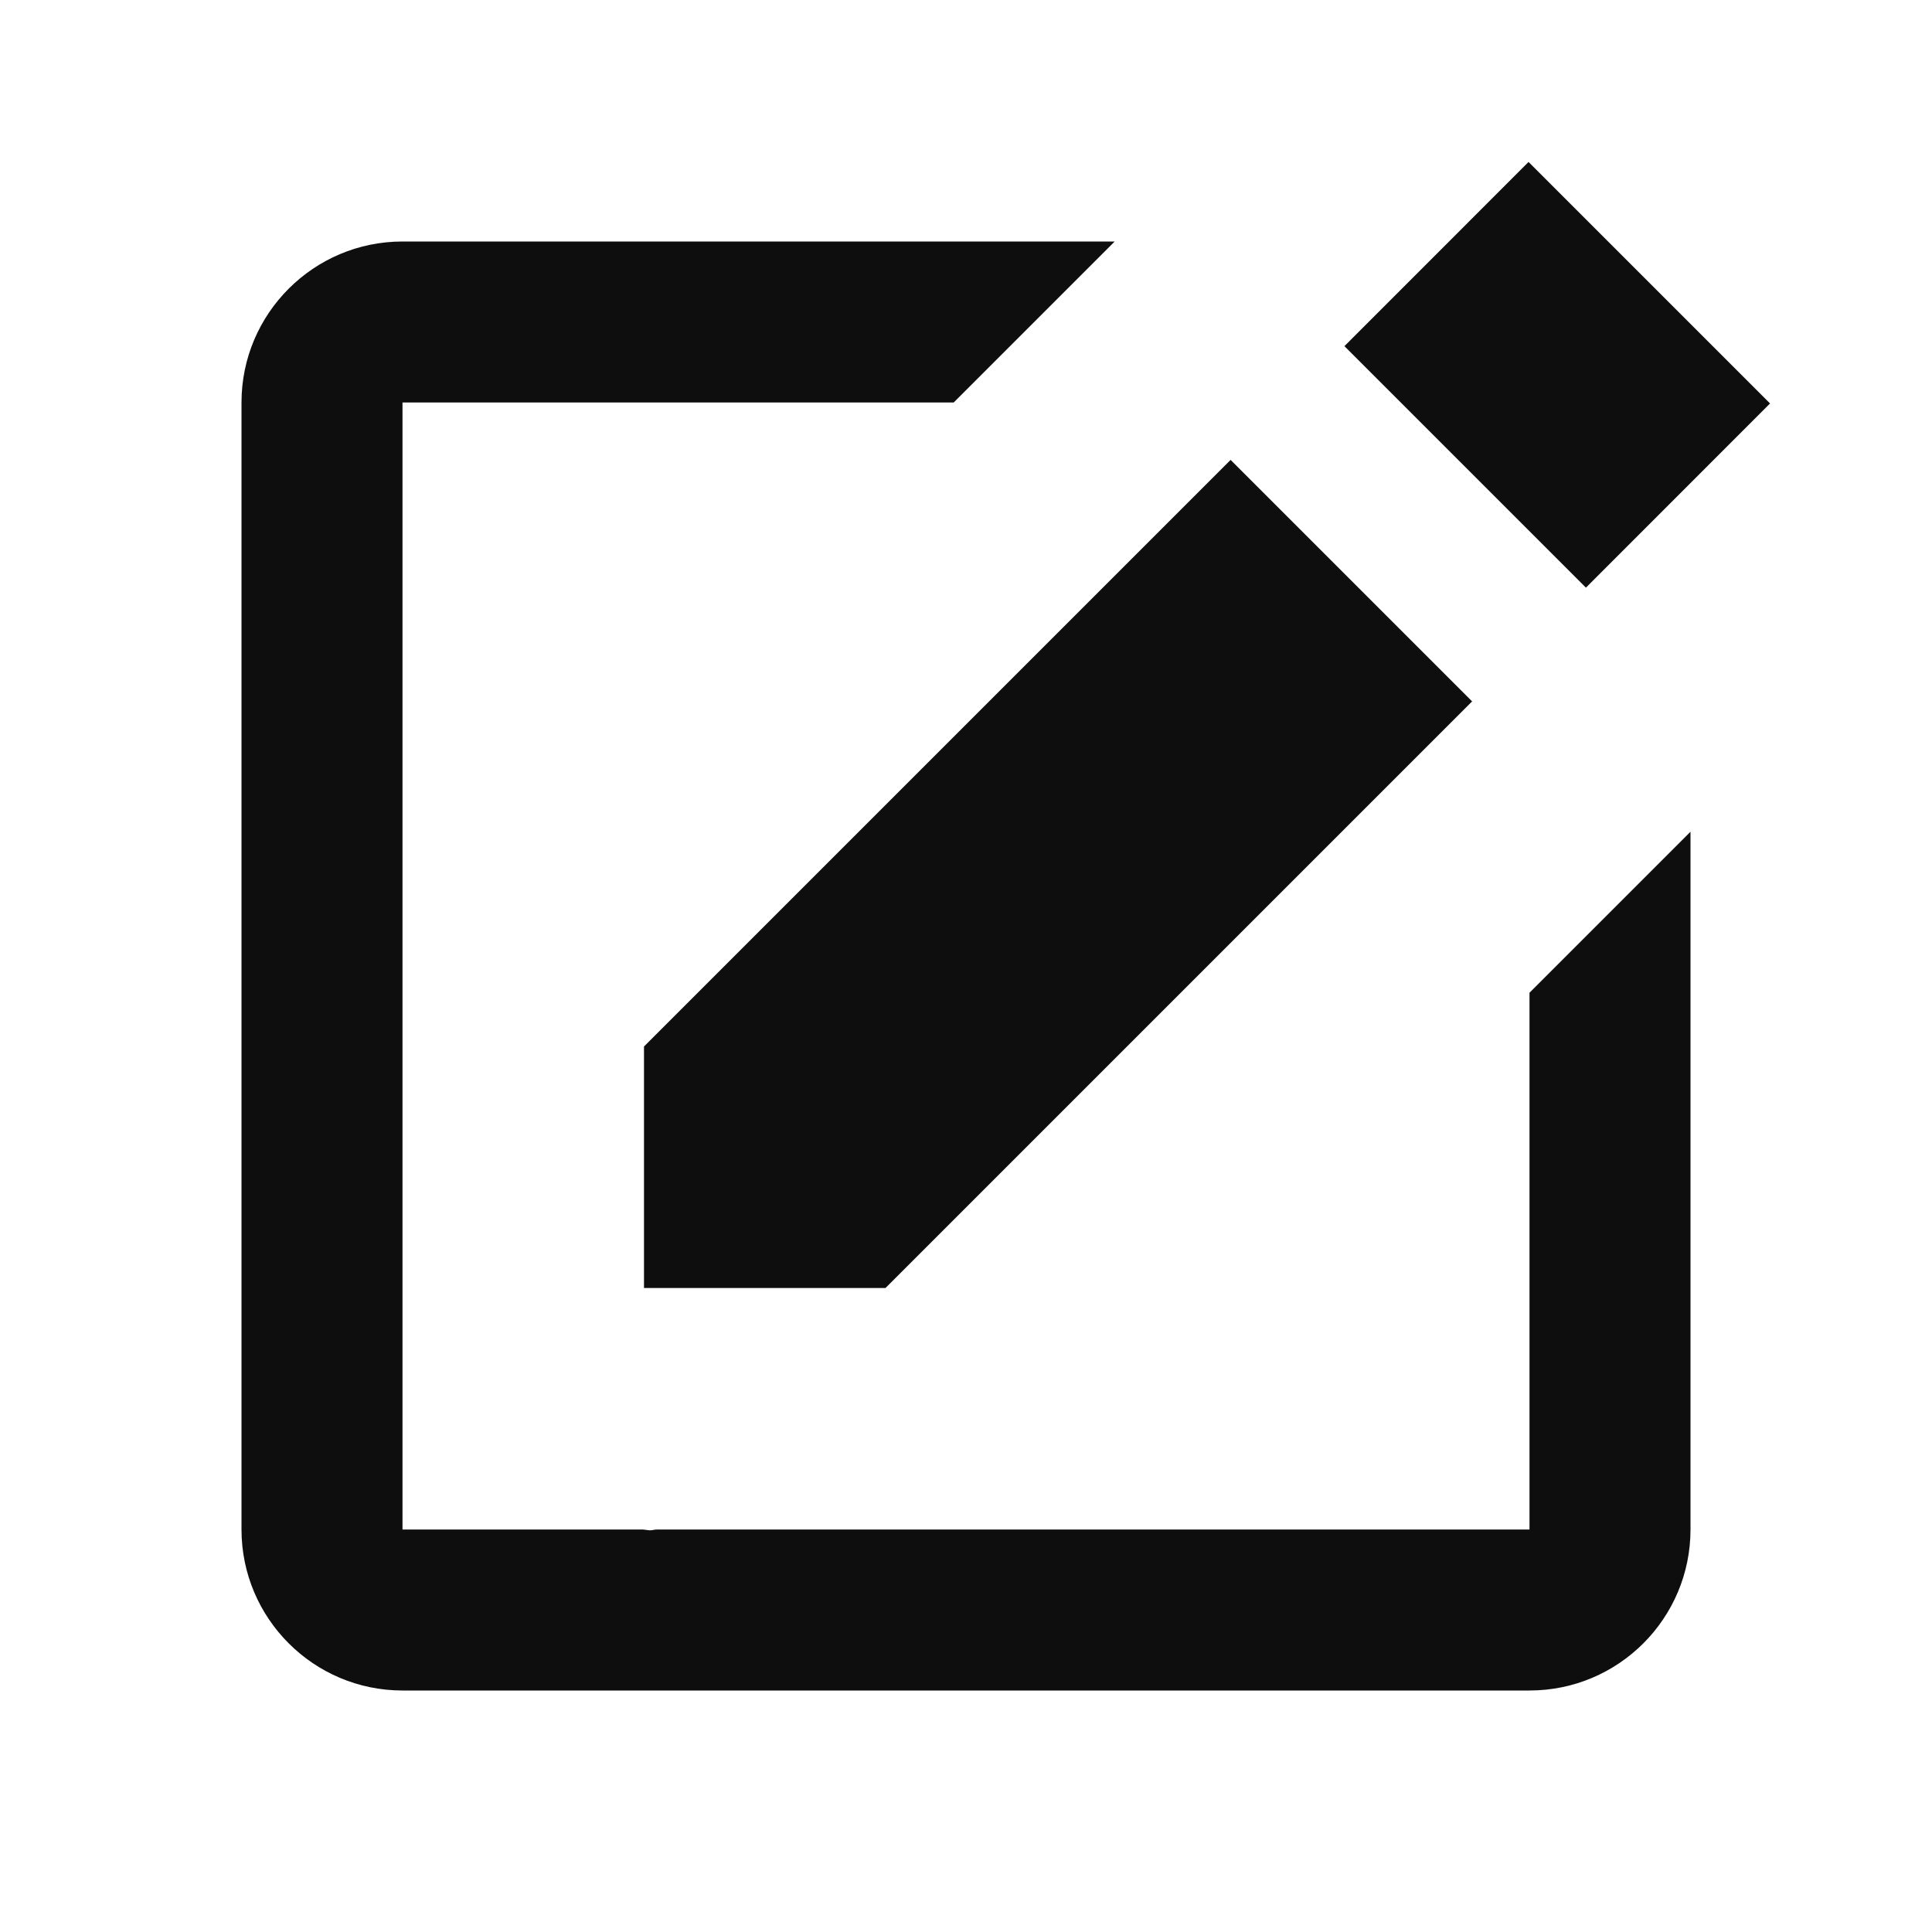
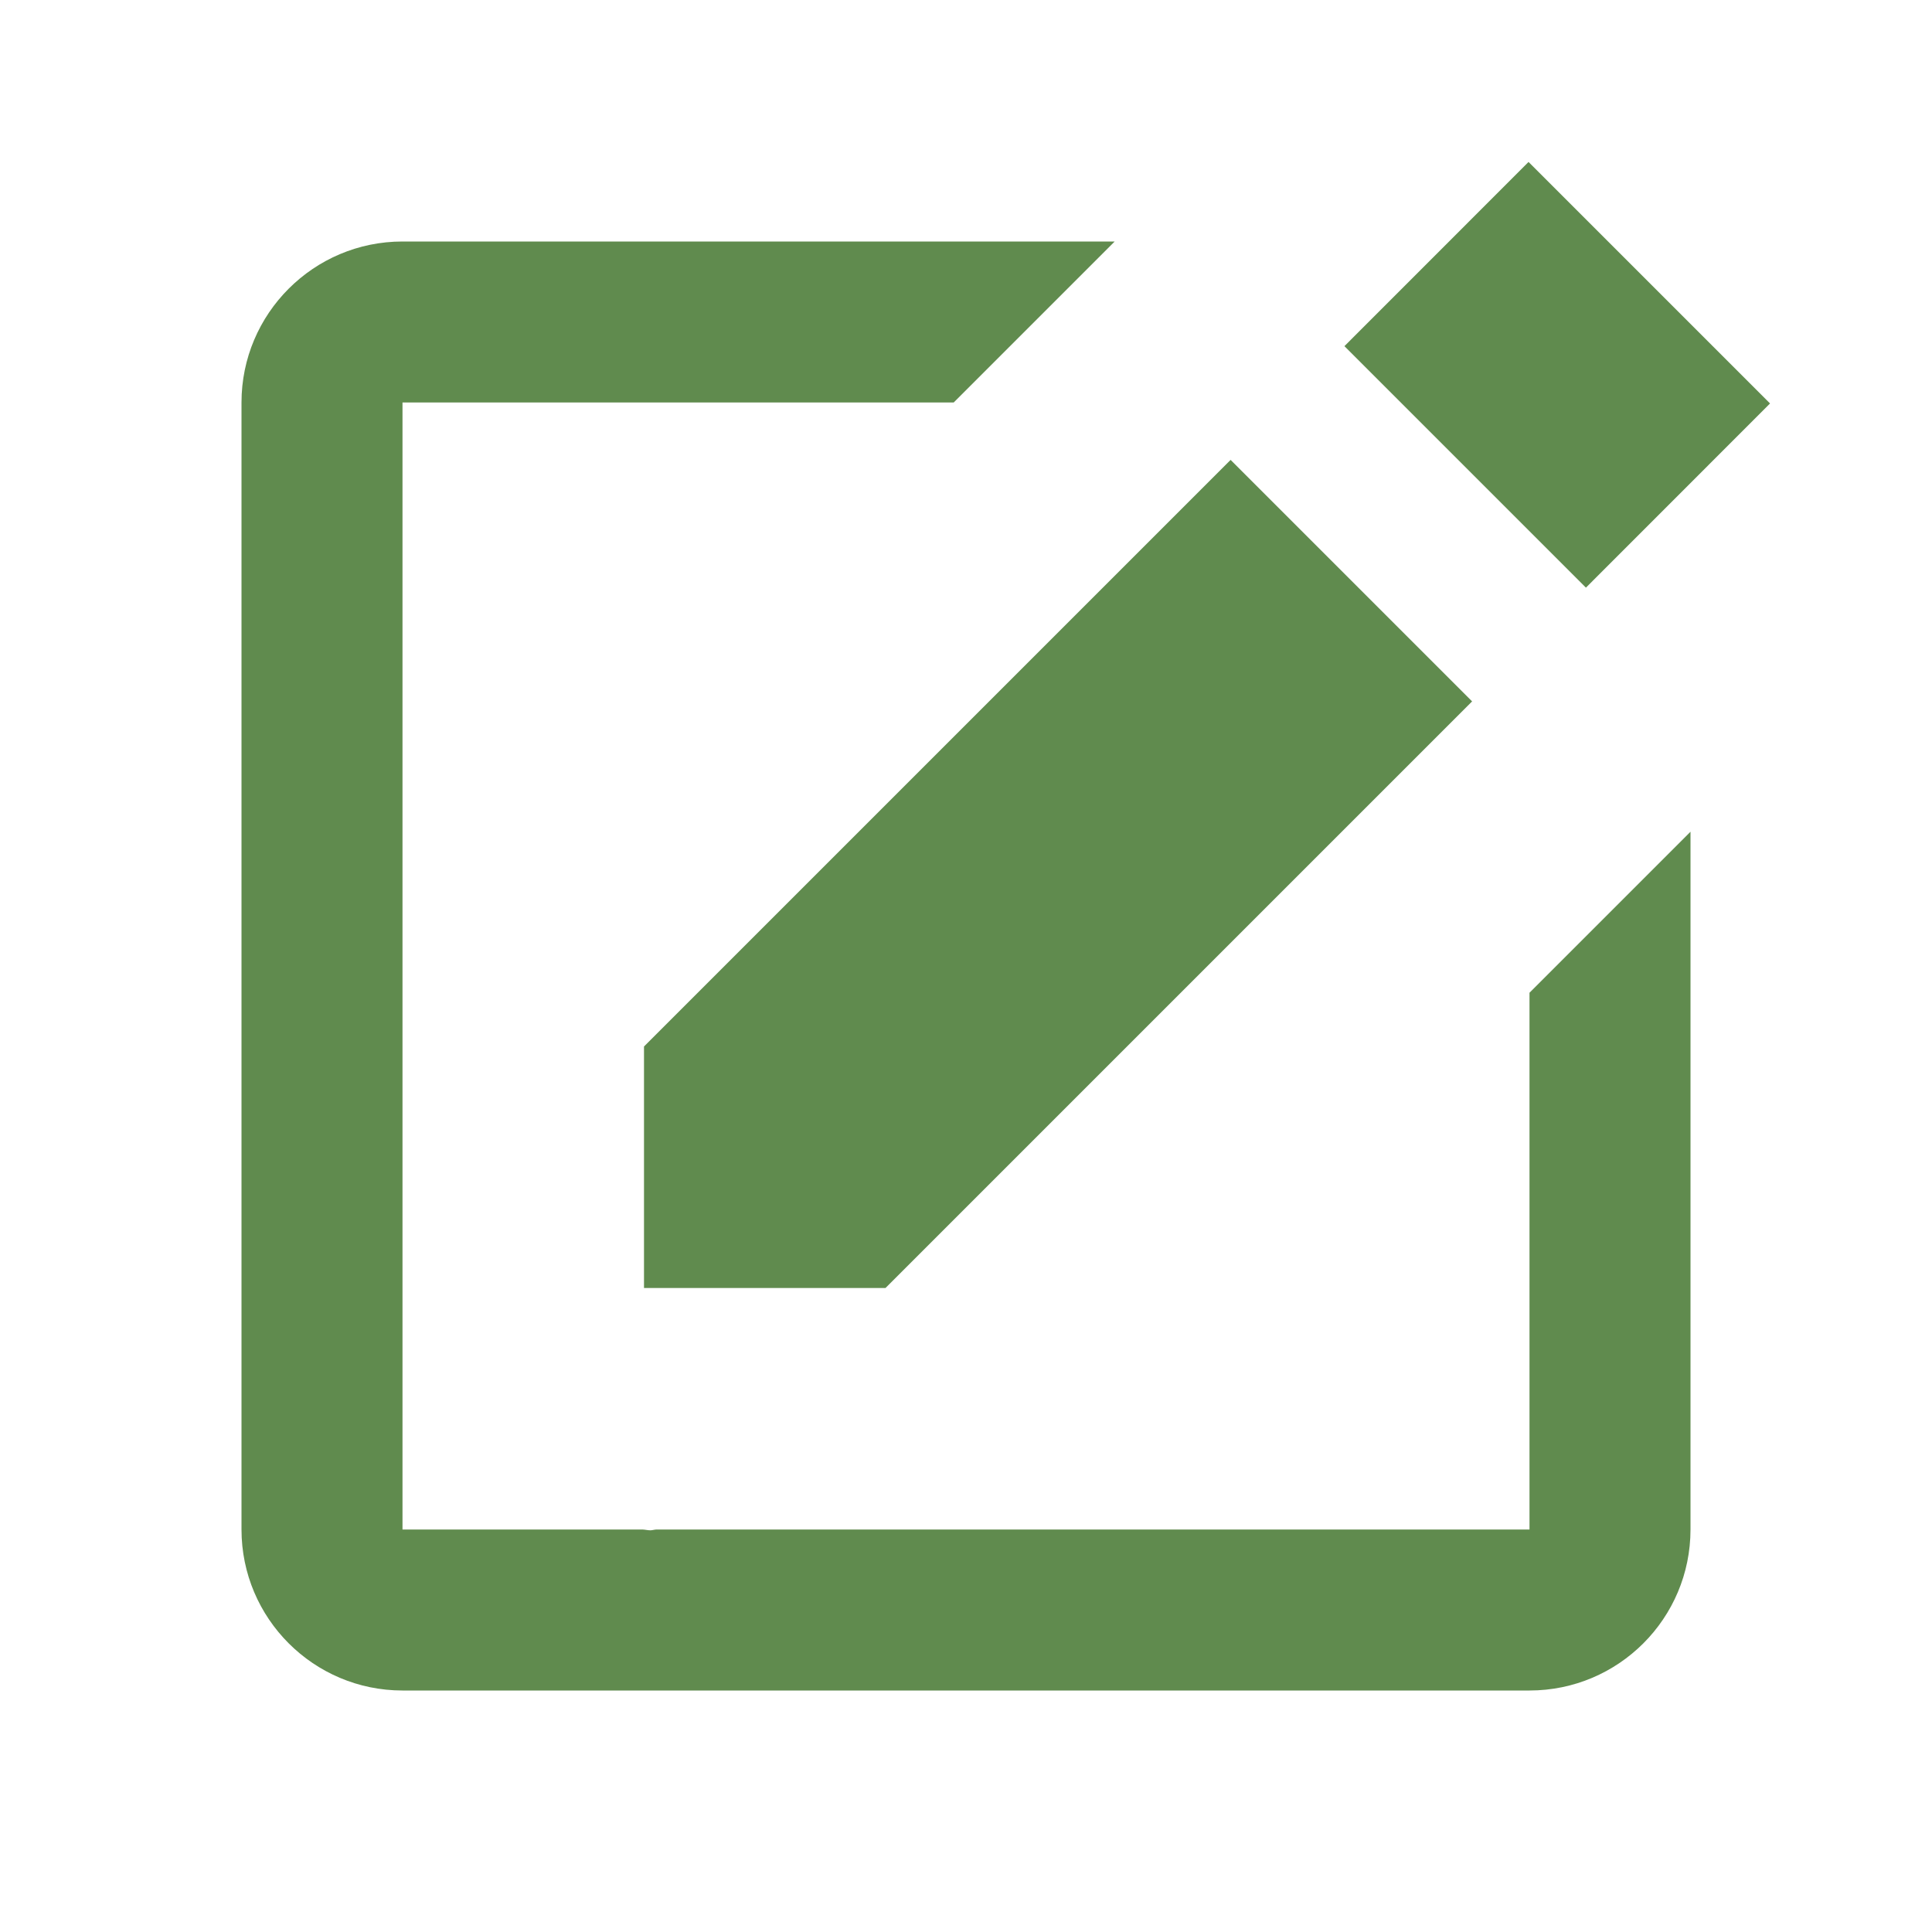
<svg xmlns="http://www.w3.org/2000/svg" aria-hidden="true" role="img" width="32" height="32" preserveAspectRatio="xMidYMid meet" viewBox="0 0 24 24">
-   <style>path{fill:#0e0e0e;}@media (prefers-color-scheme:dark){path{fill:#e0e0e0;}}</style>
-   <path d="M18.988 2.012l3 3L19.701 7.3l-3-3zM8 16h3l7.287-7.287l-3-3L8 13z" />
-   <path d="M19 19H8.158c-.026 0-.053.01-.079.01c-.033 0-.066-.009-.1-.01H5V5h6.847l2-2H5c-1.103 0-2 .896-2 2v14c0 1.104.897 2 2 2h14a2 2 0 0 0 2-2v-8.668l-2 2V19z" />
+   <path d="M18.988 2.012l3 3L19.701 7.3l-3-3zM8 16h3l7.287-7.287l-3-3L8 13z" fill="#608b4e" />
+   <path d="M19 19H8.158c-.026 0-.053.01-.079.01c-.033 0-.066-.009-.1-.01H5V5h6.847l2-2H5c-1.103 0-2 .896-2 2v14c0 1.104.897 2 2 2h14a2 2 0 0 0 2-2v-8.668l-2 2V19z" fill="#608b4e" />
</svg>
